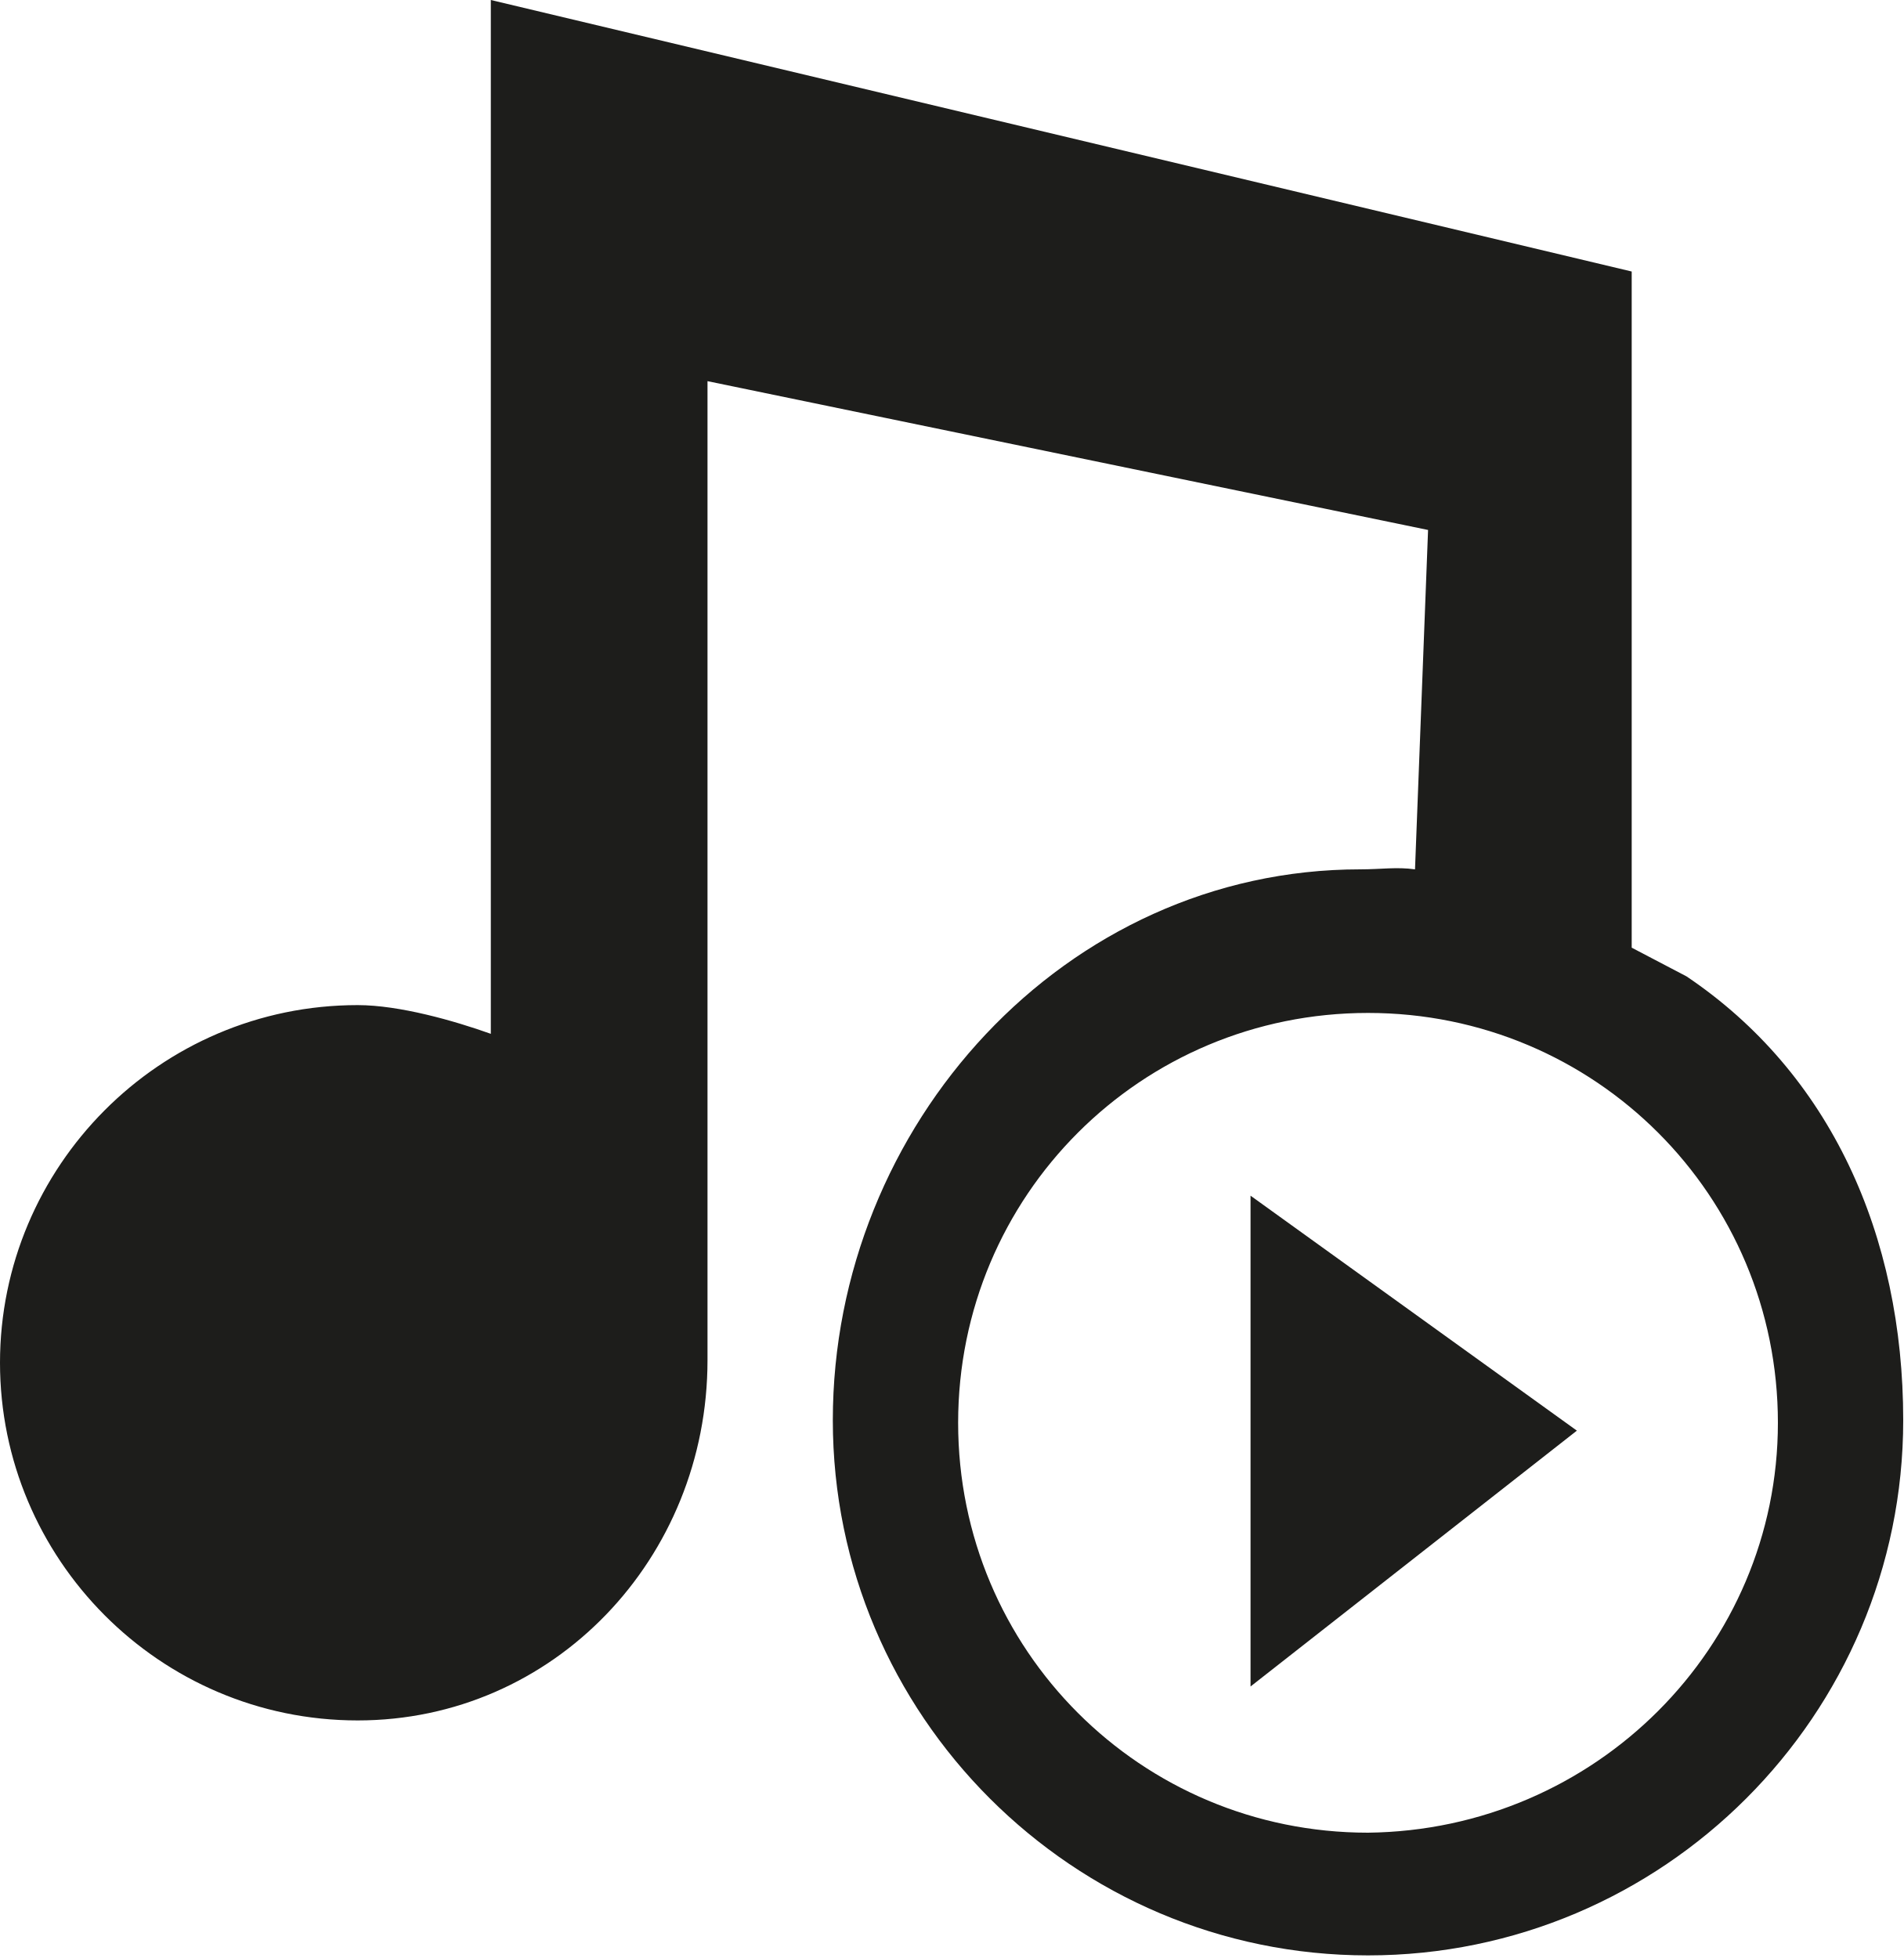
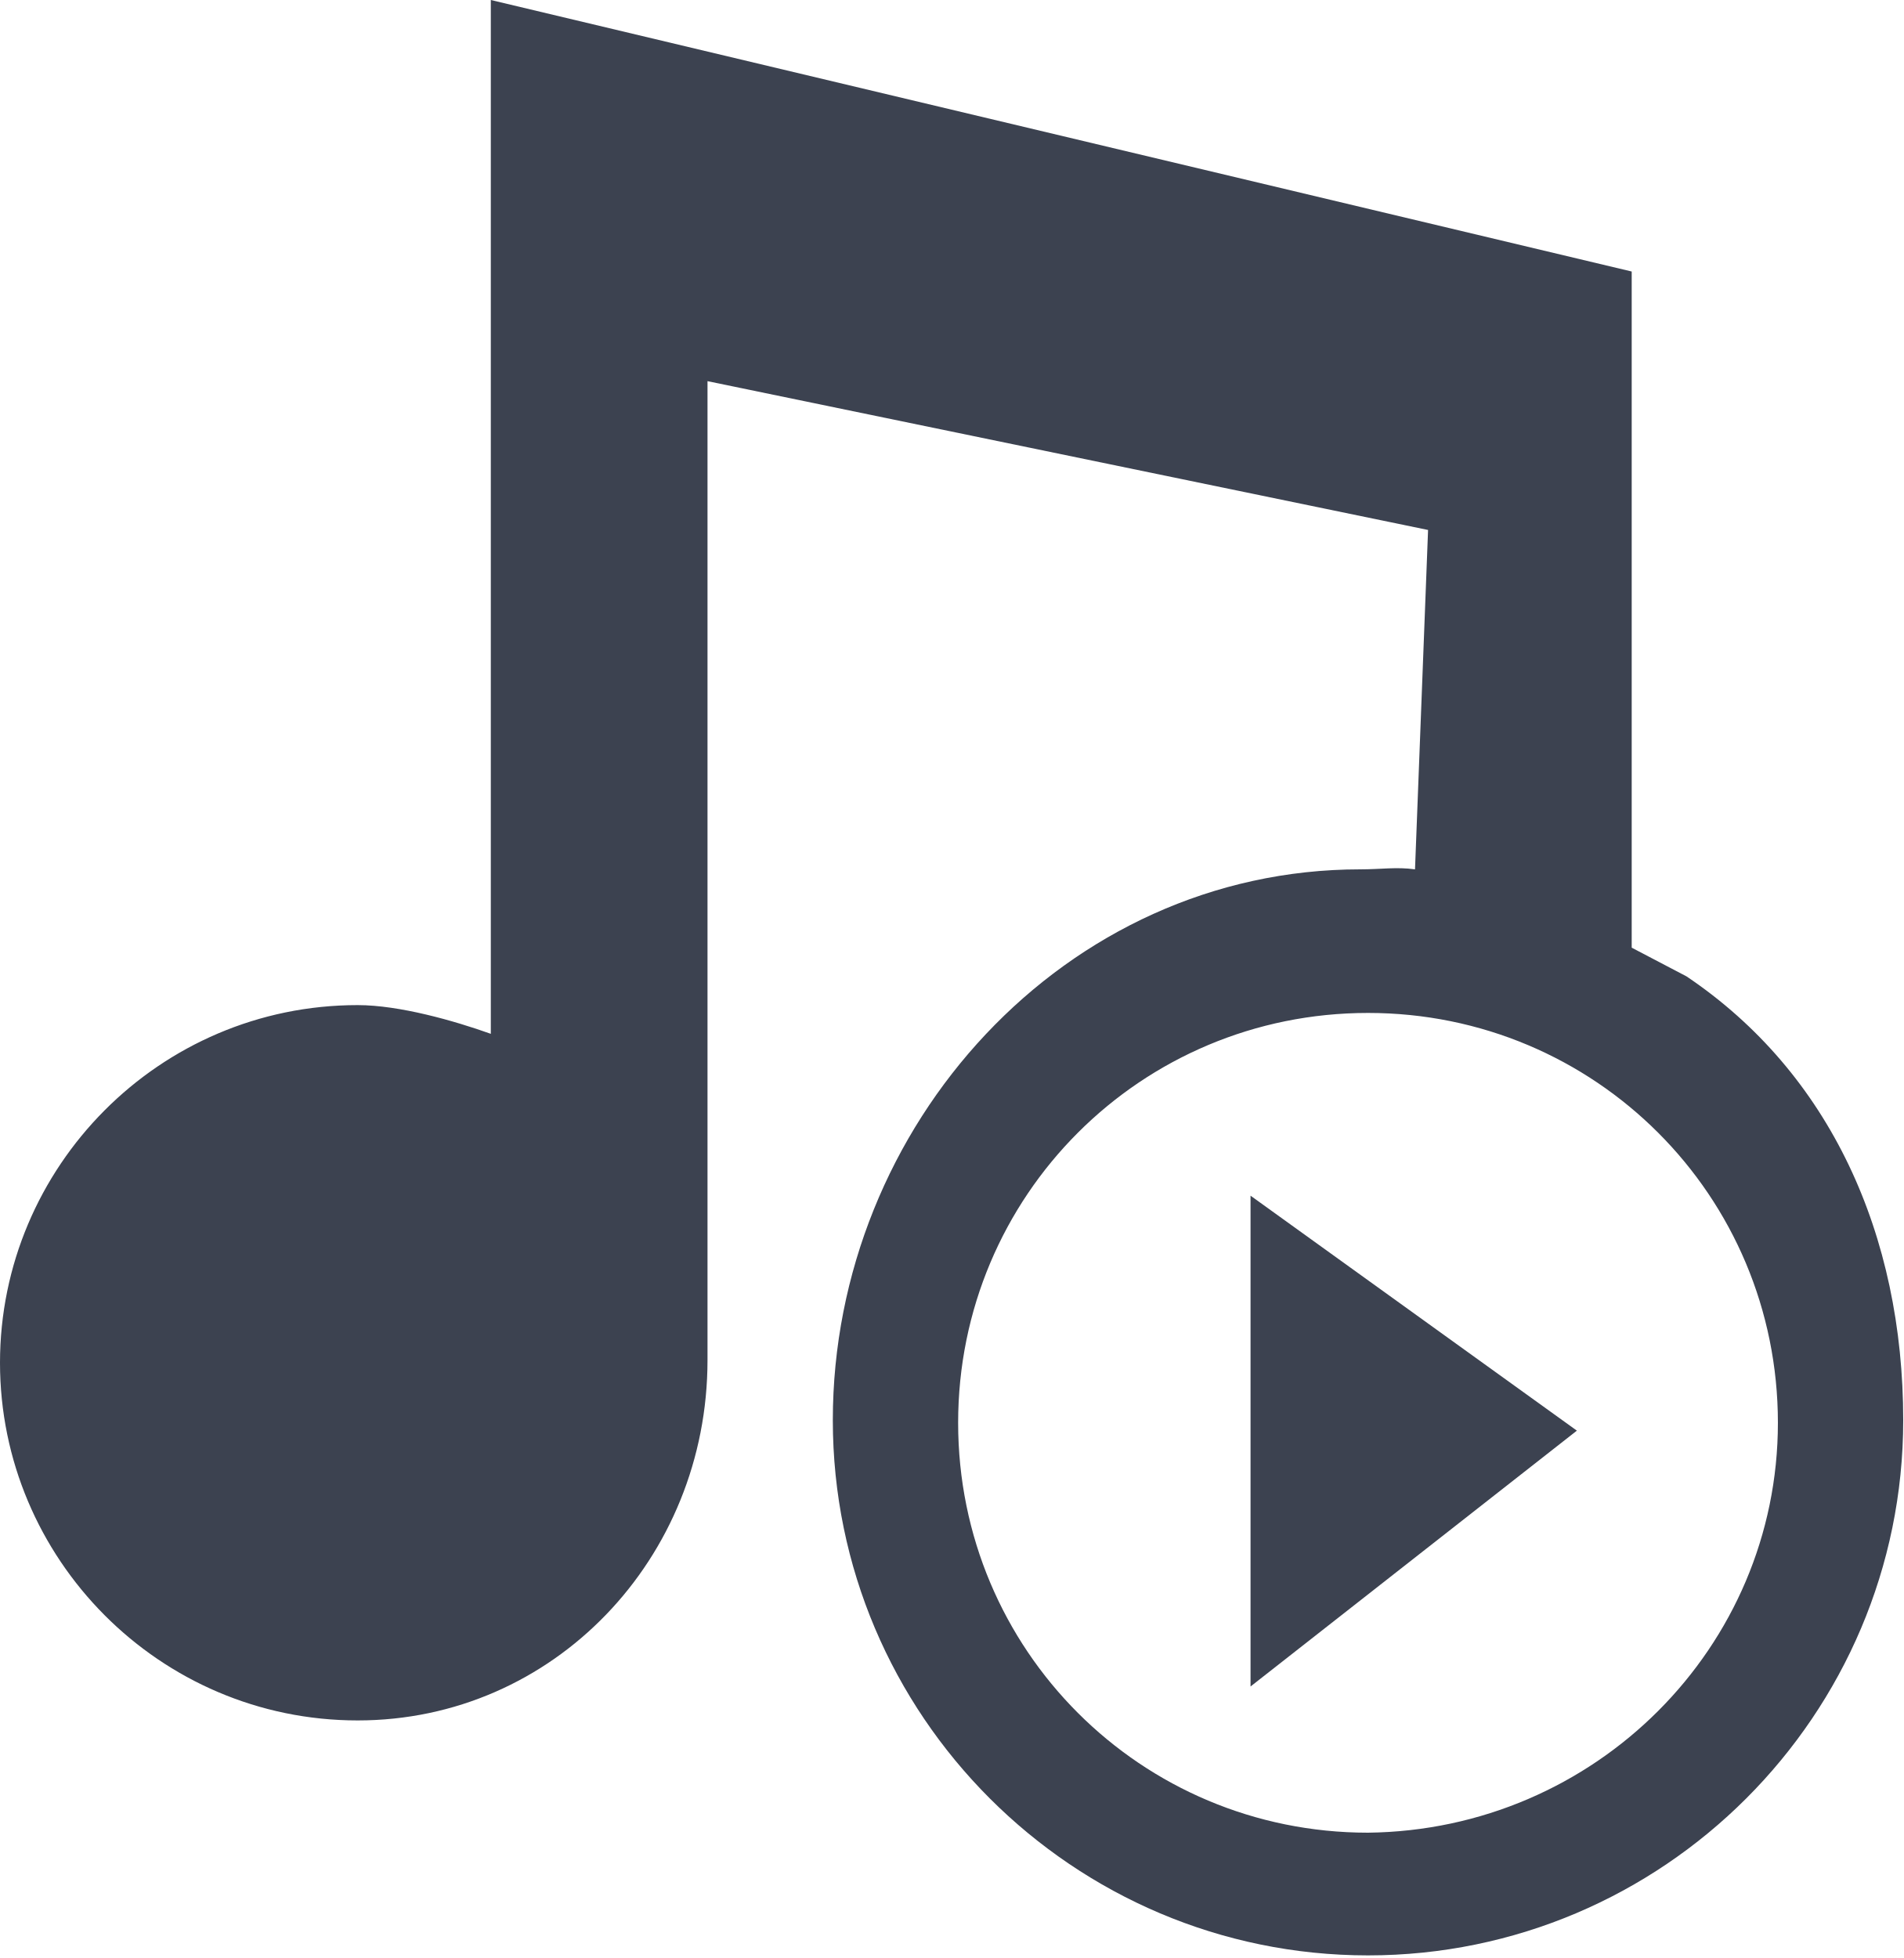
<svg xmlns="http://www.w3.org/2000/svg" version="1.0" id="Ebene_1" x="0px" y="0px" viewBox="0 0 72.9 75" enable-background="new 0 0 72.9 75" xml:space="preserve">
-   <path fill="#1D1D1B" d="M62.5,36.3V10.4L18.8,0v39.6c-1.4-0.5-3.5-1.1-5.1-1.1C6.1,38.5,0,44.7,0,52.2c0,7.5,6.1,13.7,13.7,13.7  c7.5,0,13.4-6.2,13.4-13.8V14.6l27.6,5.7l-0.5,13c-0.7-0.1-1.3,0-2.1,0c-11.3,0-20.2,9.8-20.2,21.1c0,11.3,9.2,20.5,20.5,20.5  c11.3,0,20.5-9.2,20.5-20.5c0-7.1-2.8-13.3-8.3-17L62.5,36.3z M52.4,70.2c-8.7,0-15.7-7-15.7-15.7c0-8.7,7-15.7,15.7-15.7  c8.7,0,15.7,7,15.7,15.7C68.1,63.1,61.1,70.1,52.4,70.2L52.4,70.2z" />
-   <path fill="#1D1D1B" d="M47.9,64.6l12.5-9.8l-12.5-9V64.6z" />
+   <path fill="#3C4250" d="M62.5,36.3V10.4L18.8,0v39.6c-1.4-0.5-3.5-1.1-5.1-1.1C6.1,38.5,0,44.7,0,52.2c0,7.5,6.1,13.7,13.7,13.7  c7.5,0,13.4-6.2,13.4-13.8V14.6l27.6,5.7l-0.5,13c-0.7-0.1-1.3,0-2.1,0c-11.3,0-20.2,9.8-20.2,21.1c0,11.3,9.2,20.5,20.5,20.5  c11.3,0,20.5-9.2,20.5-20.5c0-7.1-2.8-13.3-8.3-17L62.5,36.3z M52.4,70.2c-8.7,0-15.7-7-15.7-15.7c0-8.7,7-15.7,15.7-15.7  c8.7,0,15.7,7,15.7,15.7C68.1,63.1,61.1,70.1,52.4,70.2L52.4,70.2z" />
+   <path fill="#3C4250" d="M47.9,64.6l12.5-9.8l-12.5-9V64.6z" />
</svg>
